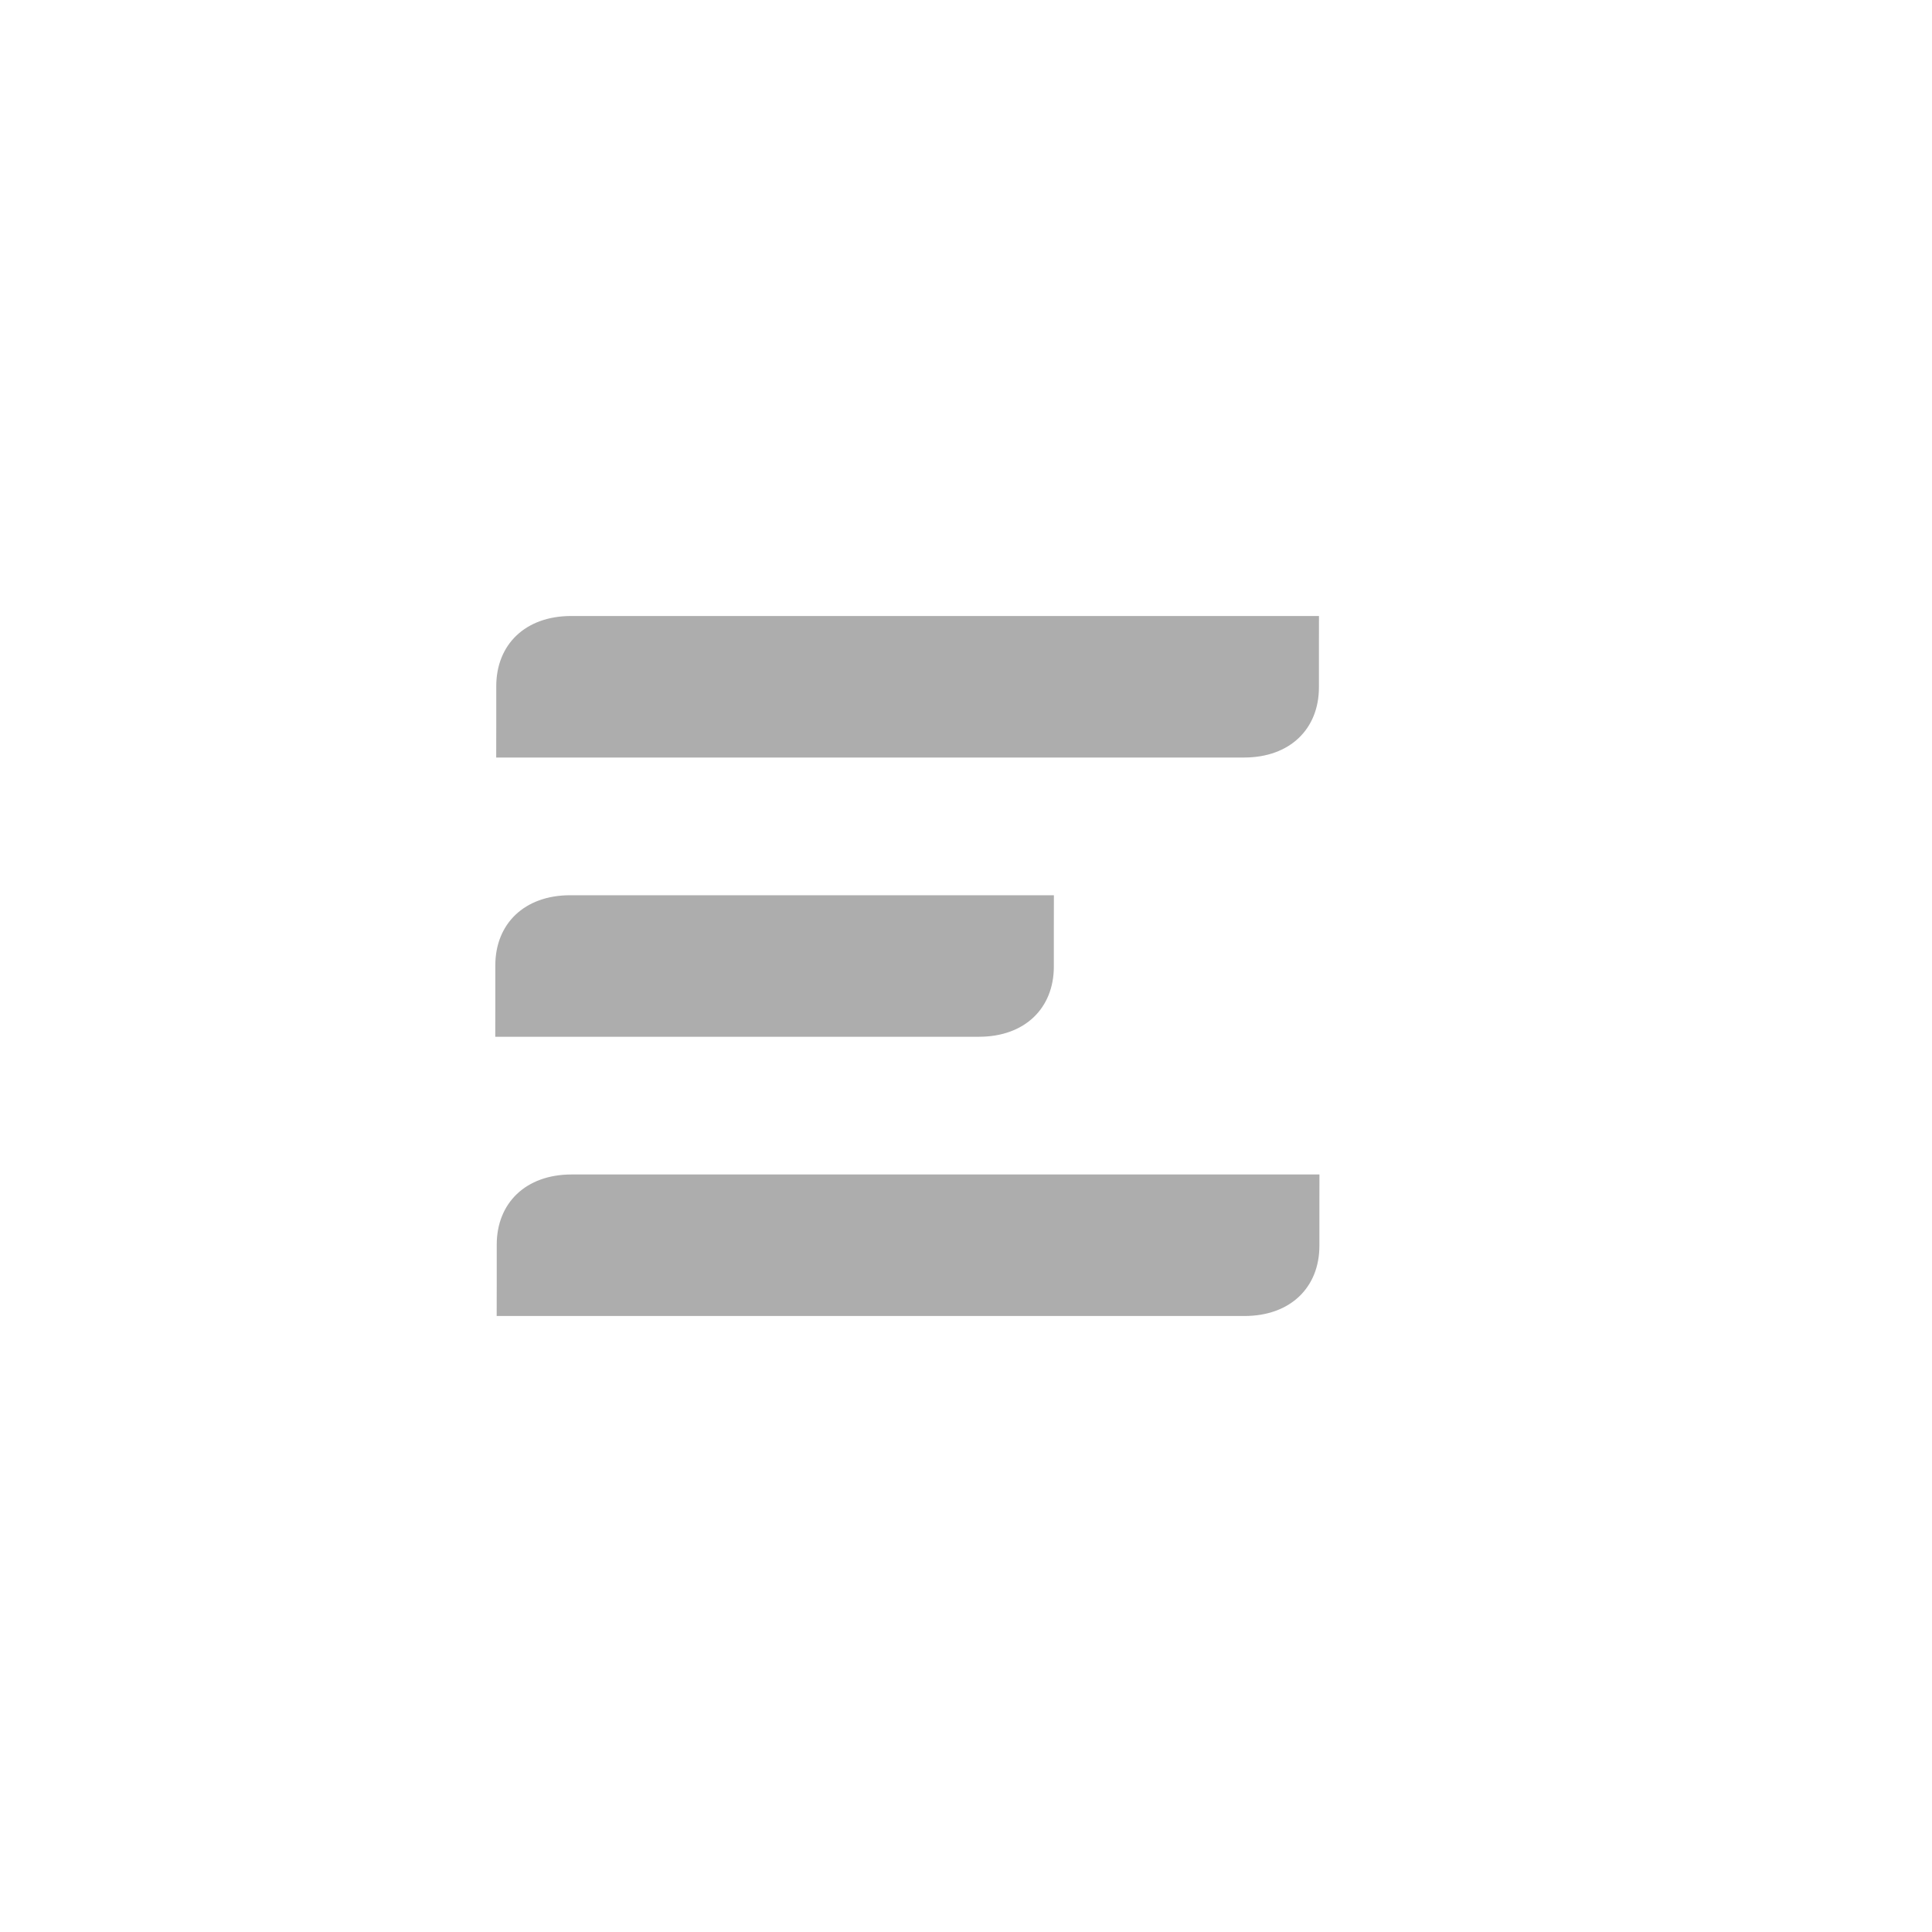
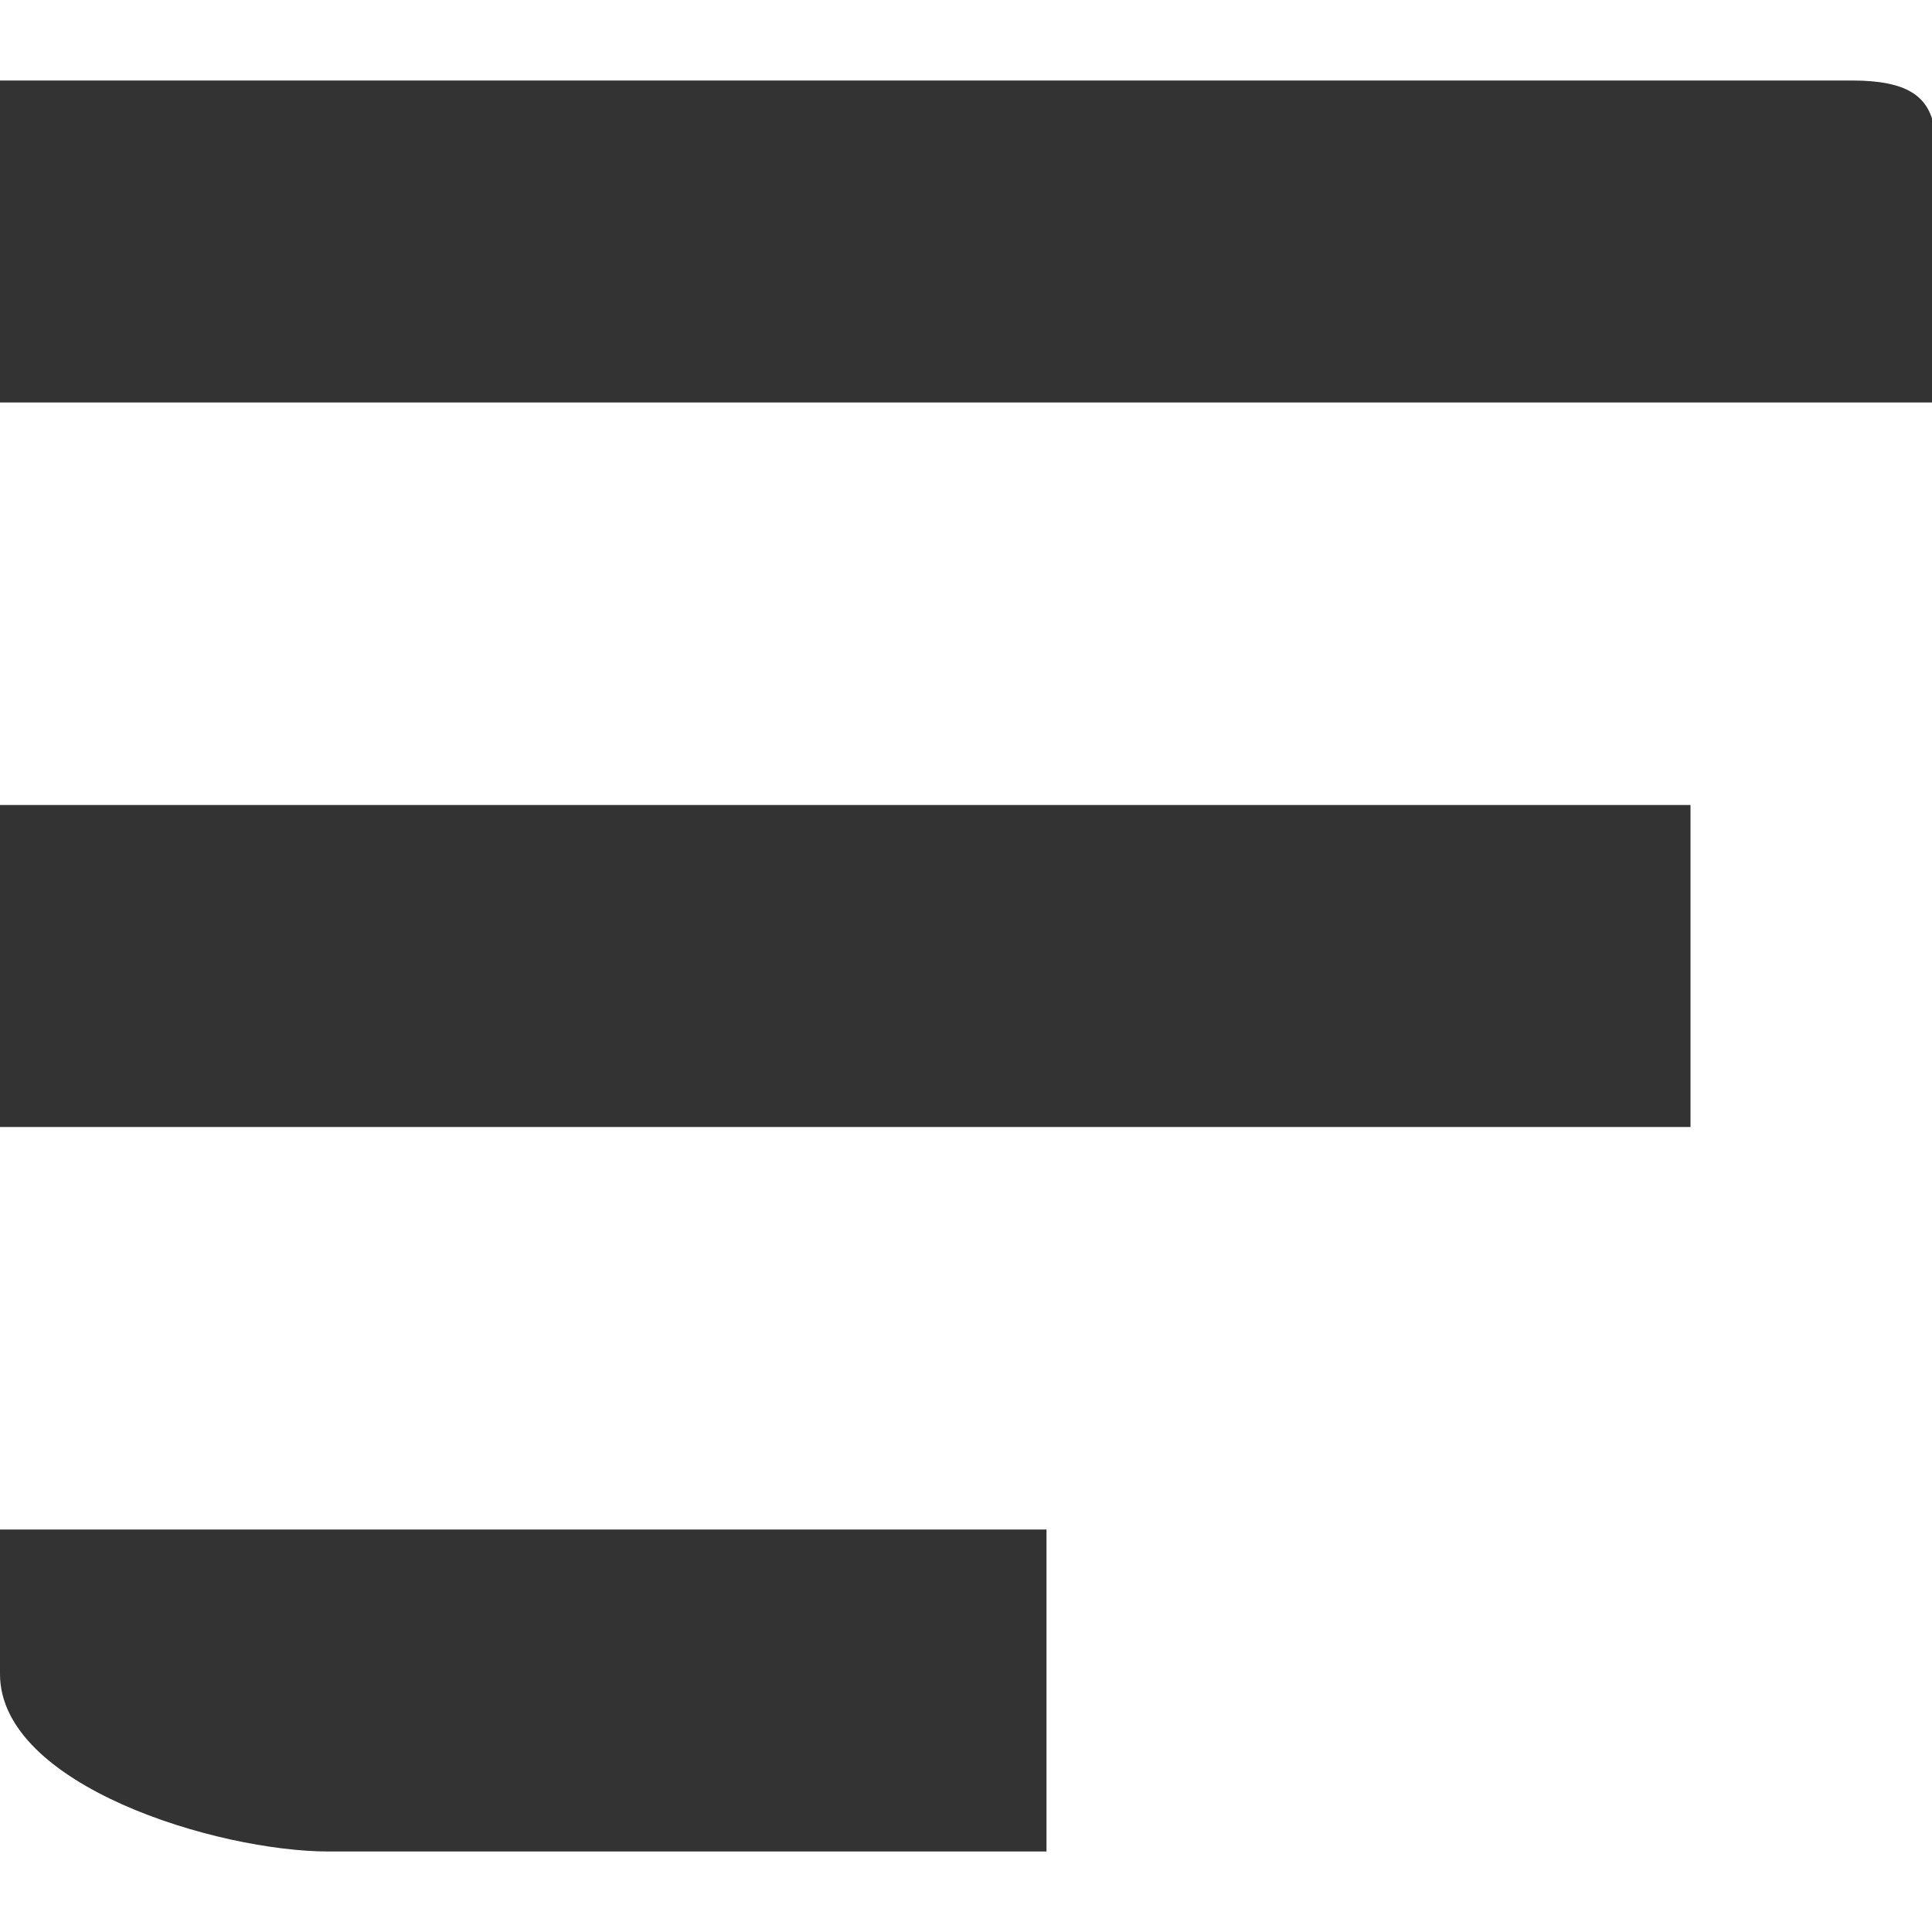
- <svg xmlns="http://www.w3.org/2000/svg" version="1.1" x="0px" y="0px" width="512px" height="512px" viewBox="-206 -206 512 512" enable-background="new -206 -206 512 512" xml:space="preserve" id="svg2">
-   <defs id="defs16" />
-   <g id="Layer_1">
- </g>
-   <g id="TOC" style="fill:#adadad;fill-opacity:1">
-     <g id="g6" style="fill:#adadad;fill-opacity:1">
-       <path d="M34.896-5.246h74.815h13.958c12.208,0,19.859-7.604,19.859-18.599v-10.651l0.015-8.257H34.896h-0.75h-74.815h-13.958    c-12.208,0-19.859,7.604-19.859,18.599v10.651l-0.015,8.257H34.146H34.896z" id="path8" style="fill:#adadad;fill-opacity:1" />
-       <path d="M-5.354,68.754h44.815h13.958c12.208,0,19.859-7.604,19.859-18.599V39.504l0.015-8.257H-5.354h-0.75h-34.815h-13.958    c-12.208,0-19.859,7.604-19.859,18.599v10.651l-0.015,8.257h68.647H-5.354z" id="path10" style="fill:#adadad;fill-opacity:1" />
-       <path d="M35.021,105.246h-0.75h-74.815h-13.958c-12.208,0-19.859,7.604-19.859,18.599v10.651l-0.015,8.257H34.271h0.75h74.815    h13.958c12.208,0,19.859-7.604,19.859-18.599v-10.651l0.015-8.257H35.021z" id="path12" style="fill:#adadad;fill-opacity:1" />
-     </g>
-   </g>
+ <svg xmlns="http://www.w3.org/2000/svg" version="1.1" id="Layer_1" x="0px" y="0px" width="24px" height="24px" viewBox="0 0 24 24" enable-background="new 0 0 24 24" xml:space="preserve">
+   <path fill="#333333" d="M0,14h21v-4H0V14z M4.084,23H13v-4H0v1.796C0,22.18,2.7,23,4.084,23z M0,1v4h24V3.208  C24,1.807,24.405,1,23.004,1H0z" />
</svg>
